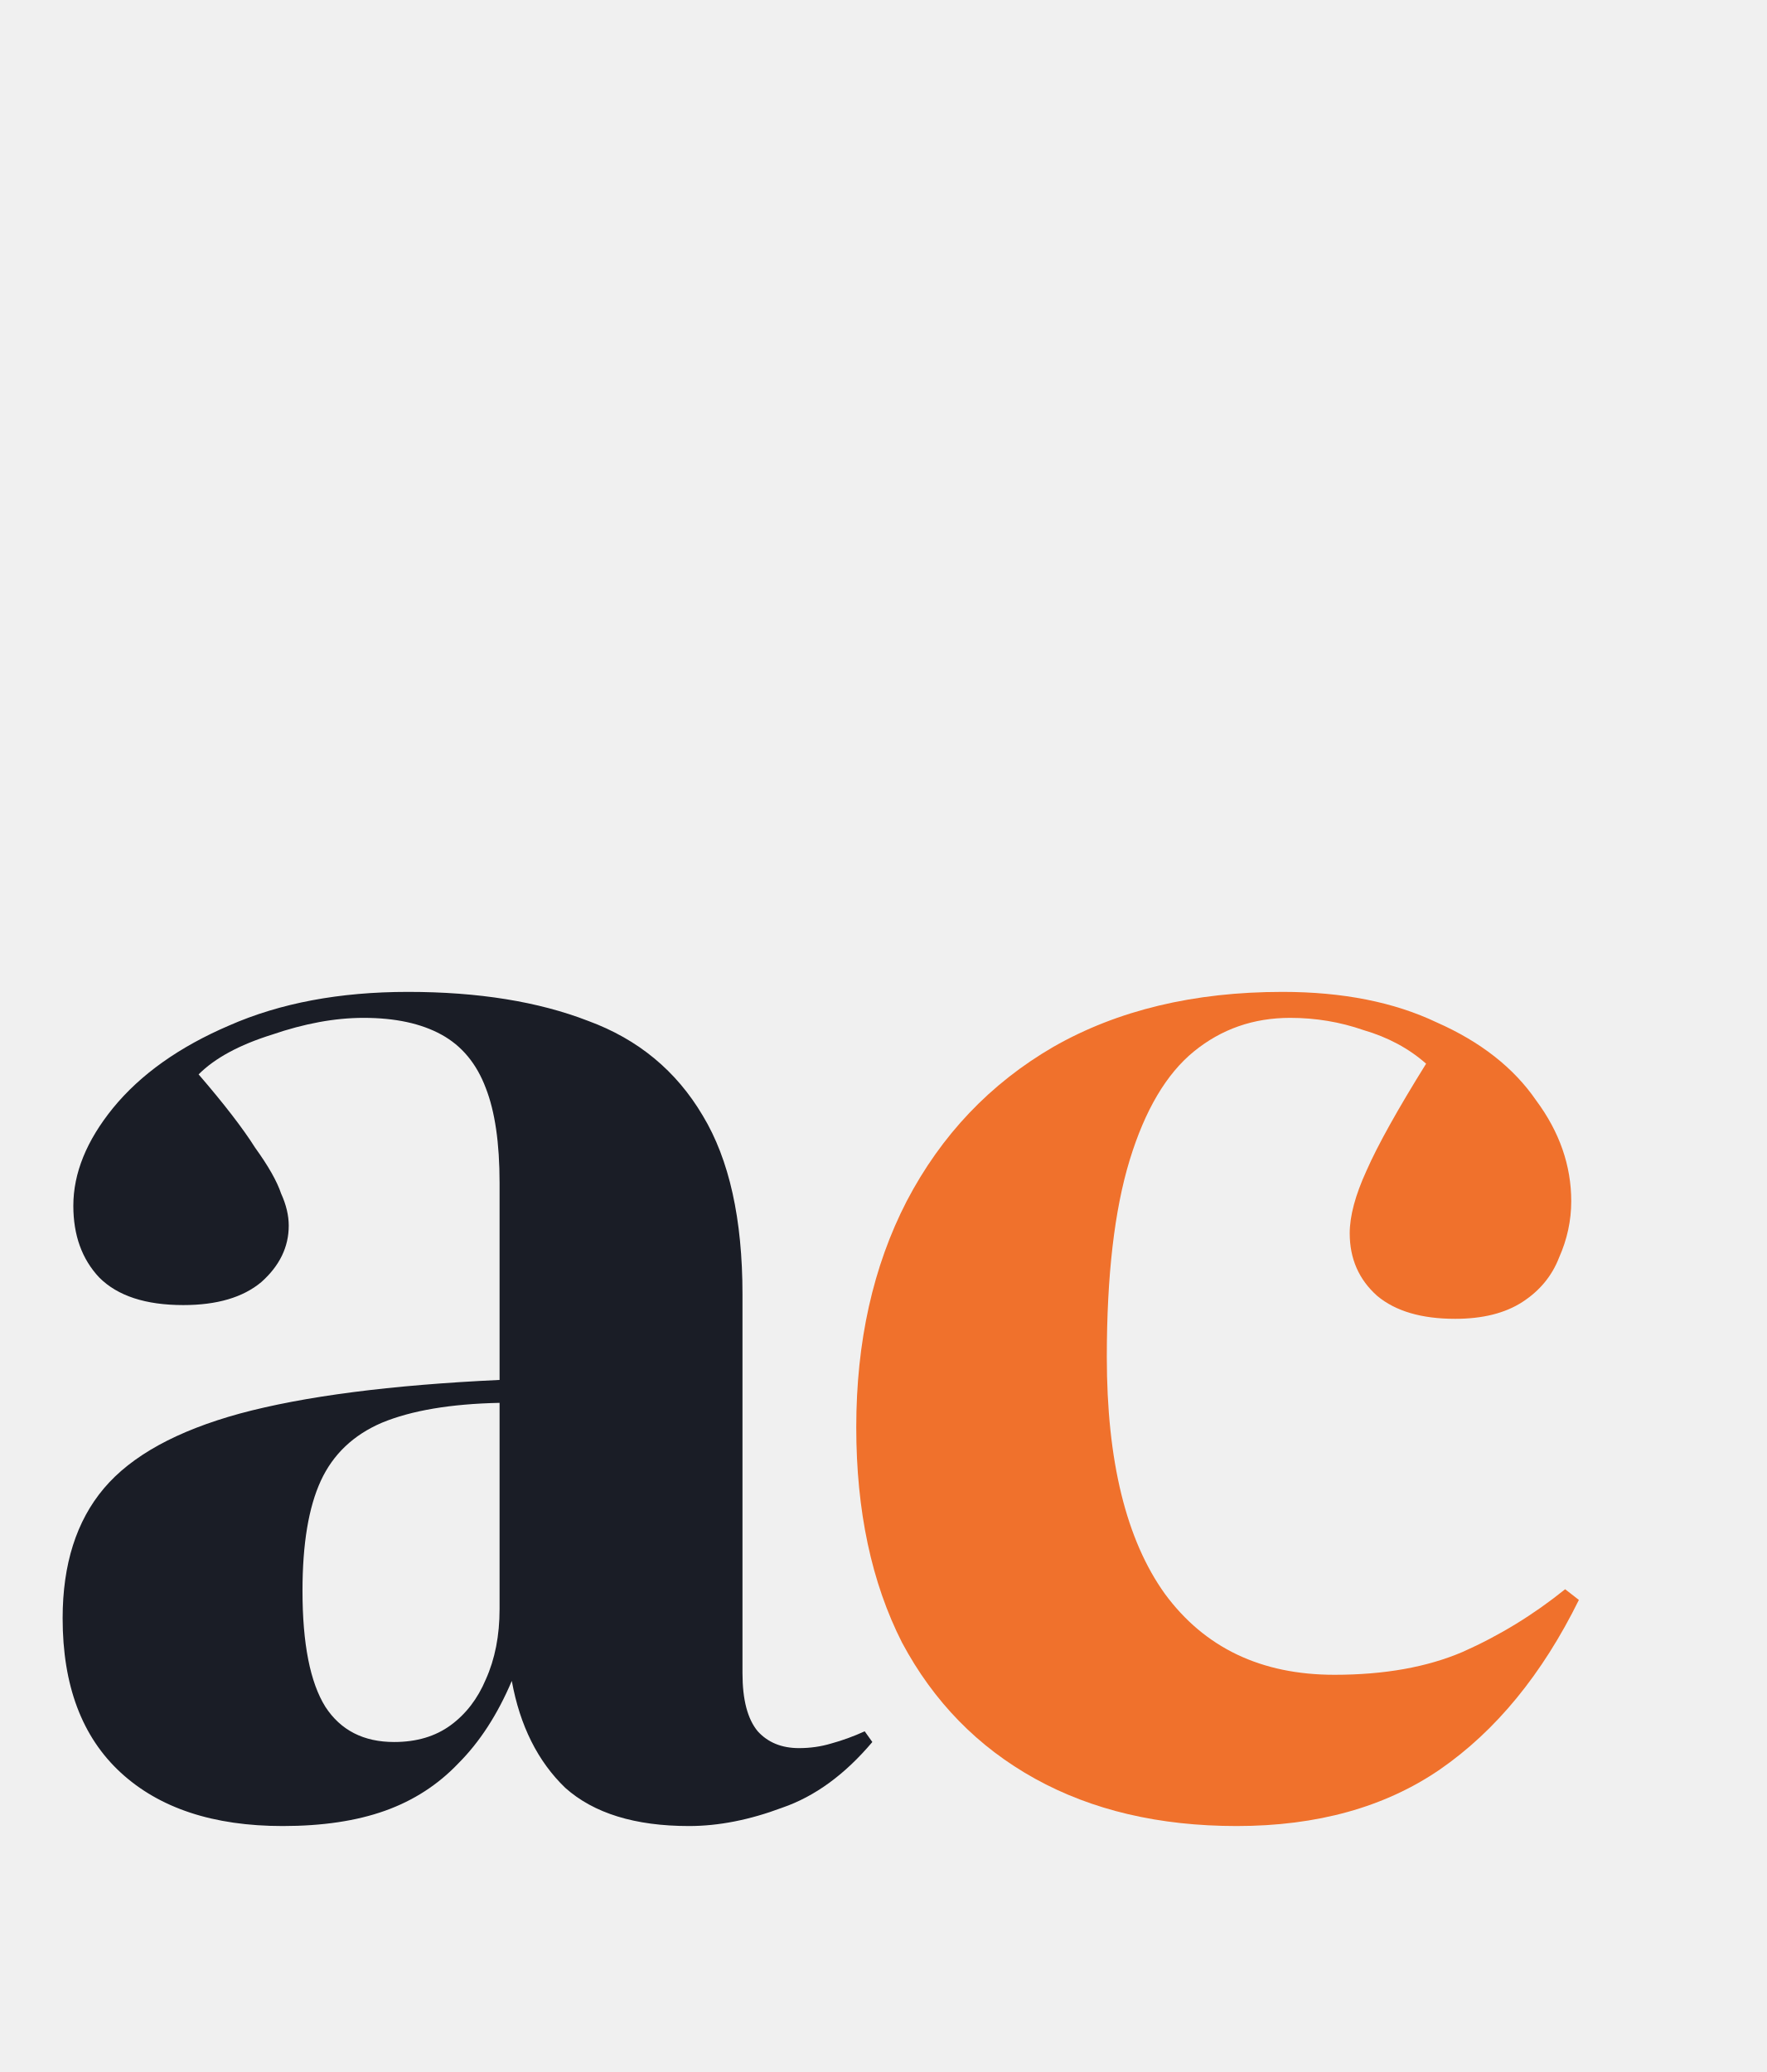
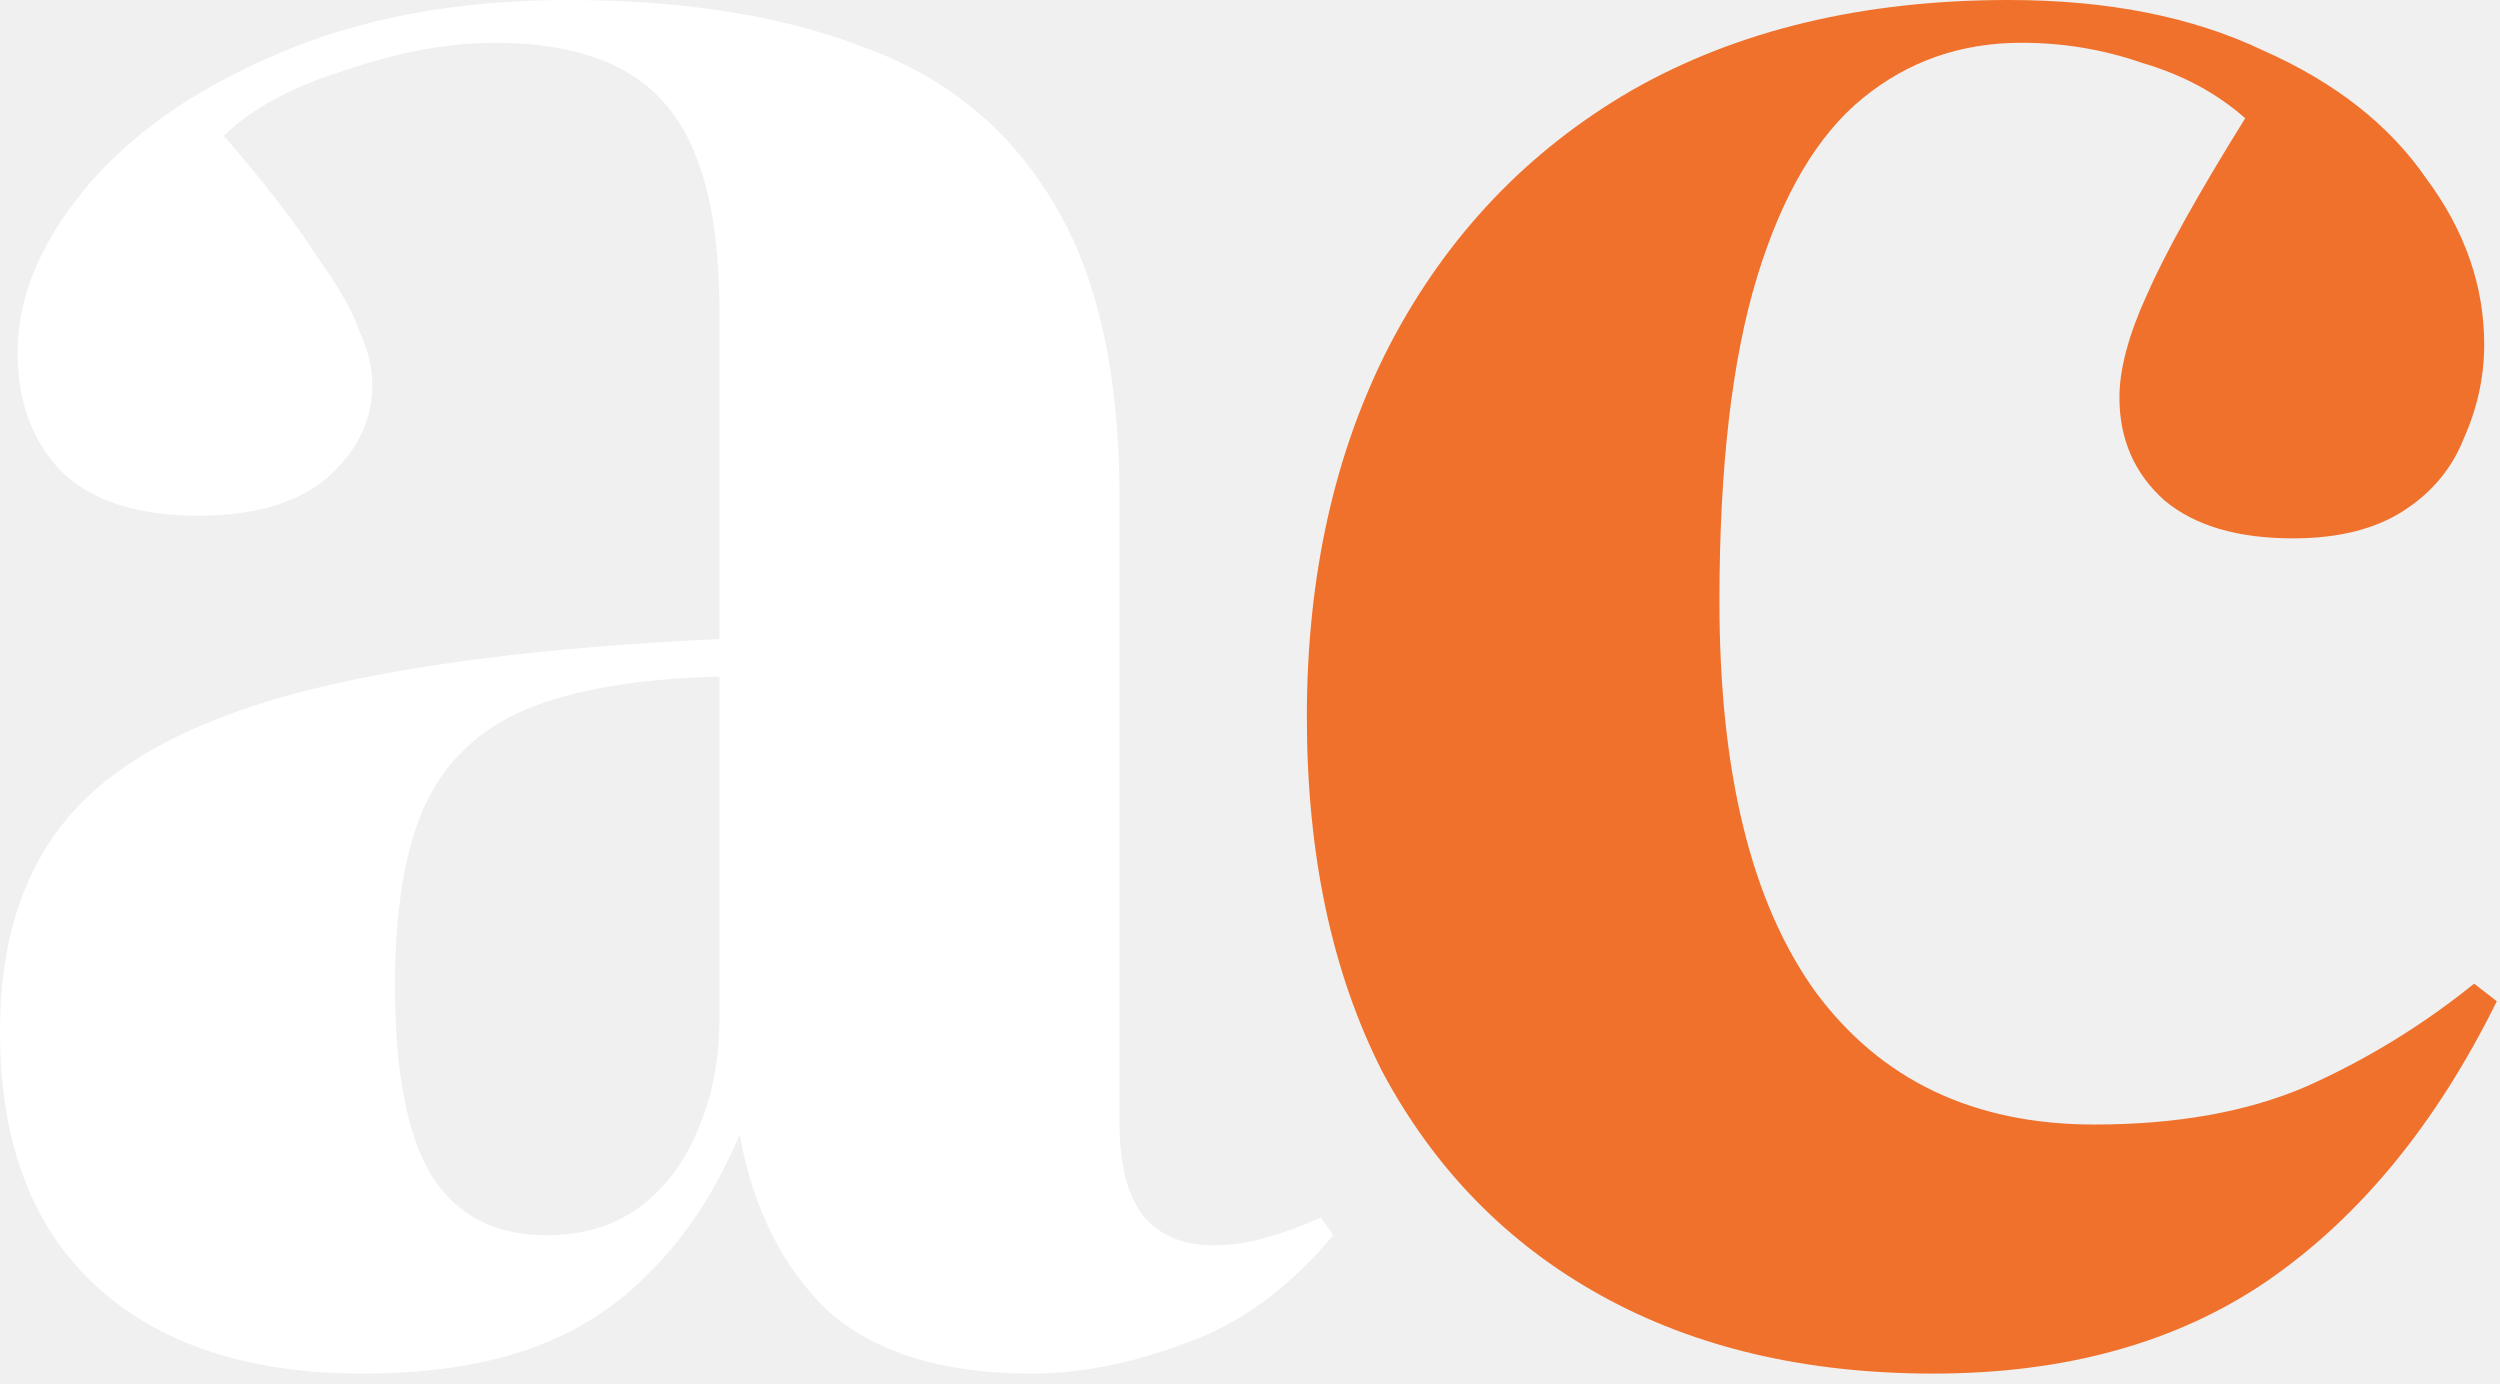
- <svg xmlns="http://www.w3.org/2000/svg" width="185" height="217" viewBox="0 0 185 217" fill="none">
-   <g clip-path="url(#clip0_5_17)">
-     <path d="M29.6 191.24C22.347 191.24 16.693 189.373 12.64 185.64C8.587 181.907 6.56 176.52 6.56 169.48C6.56 163.827 8 159.293 10.88 155.88C13.76 152.467 18.507 149.853 25.12 148.04C31.84 146.227 40.907 145.053 52.32 144.52V123.88C52.32 119.72 51.84 116.413 50.88 113.96C49.92 111.4 48.373 109.533 46.24 108.36C44.107 107.187 41.387 106.6 38.08 106.6C35.093 106.6 31.893 107.187 28.48 108.36C25.067 109.427 22.507 110.813 20.8 112.52C23.467 115.613 25.44 118.173 26.72 120.2C28.107 122.12 29.013 123.72 29.44 125C29.973 126.173 30.24 127.293 30.24 128.36C30.24 130.6 29.28 132.573 27.36 134.28C25.44 135.88 22.72 136.68 19.2 136.68C15.253 136.68 12.32 135.72 10.4 133.8C8.587 131.88 7.68 129.373 7.68 126.28C7.68 122.867 9.067 119.453 11.84 116.04C14.72 112.52 18.773 109.64 24 107.4C29.333 105.053 35.573 103.88 42.72 103.88C50.08 103.88 56.373 104.893 61.6 106.92C66.827 108.84 70.827 112.147 73.6 116.84C76.373 121.427 77.76 127.667 77.76 135.56V175.24C77.76 178.013 78.293 180.04 79.36 181.32C80.427 182.493 81.867 183.08 83.68 183.08C84.853 183.08 85.973 182.92 87.04 182.6C88.213 182.28 89.387 181.853 90.56 181.32L91.36 182.44C88.48 185.853 85.333 188.147 81.92 189.32C78.507 190.6 75.253 191.24 72.16 191.24C66.507 191.24 62.187 189.907 59.2 187.24C56.32 184.467 54.453 180.733 53.6 176.04C52.107 179.56 50.24 182.44 48 184.68C45.867 186.92 43.307 188.573 40.32 189.64C37.333 190.707 33.76 191.24 29.6 191.24ZM41.28 182.44C43.627 182.44 45.6 181.853 47.2 180.68C48.8 179.507 50.027 177.907 50.88 175.88C51.84 173.747 52.32 171.293 52.32 168.52V146.92C47.2 147.027 43.093 147.72 40 149C37.013 150.28 34.88 152.307 33.6 155.08C32.32 157.853 31.68 161.693 31.68 166.6C31.68 172.147 32.48 176.2 34.08 178.76C35.68 181.213 38.08 182.44 41.28 182.44Z" fill="#1A1D26" />
-     <path d="M129.516 191.24C121.41 191.24 114.37 189.587 108.396 186.28C102.423 182.973 97.783 178.227 94.476 172.04C91.276 165.747 89.676 158.227 89.676 149.48C89.676 140.52 91.436 132.627 94.956 125.8C98.583 118.867 103.703 113.48 110.316 109.64C117.036 105.8 125.036 103.88 134.316 103.88C140.61 103.88 145.996 104.947 150.476 107.08C155.063 109.107 158.53 111.827 160.876 115.24C163.33 118.547 164.556 122.067 164.556 125.8C164.556 127.827 164.13 129.8 163.276 131.72C162.53 133.64 161.25 135.187 159.436 136.36C157.623 137.533 155.276 138.12 152.396 138.12C148.876 138.12 146.156 137.32 144.236 135.72C142.316 134.013 141.356 131.827 141.356 129.16C141.356 127.347 141.943 125.16 143.116 122.6C144.29 119.933 146.37 116.2 149.356 111.4C147.543 109.8 145.356 108.627 142.796 107.88C140.343 107.027 137.783 106.6 135.116 106.6C131.276 106.6 127.916 107.773 125.036 110.12C122.156 112.467 119.916 116.253 118.316 121.48C116.716 126.707 115.916 133.587 115.916 142.12C115.916 153 117.943 161.267 121.996 166.92C126.156 172.573 132.076 175.4 139.756 175.4C144.983 175.4 149.463 174.6 153.196 173C157.036 171.293 160.61 169.107 163.916 166.44L165.356 167.56C161.516 175.347 156.663 181.267 150.796 185.32C145.036 189.267 137.943 191.24 129.516 191.24Z" fill="#F0712C" />
-   </g>
-   <defs>
-     <clipPath id="clip0_5_17">
-       <rect width="185" height="217" fill="white" />
-     </clipPath>
-   </defs>
+ <svg xmlns="http://www.w3.org/2000/svg" width="159" height="88" viewBox="0 0 159 88" fill="none">
+   <path d="M23.04 87.36C15.787 87.36 10.133 85.493 6.08 81.76C2.027 78.027 0 72.64 0 65.6C0 59.947 1.44 55.413 4.32 52C7.2 48.587 11.947 45.973 18.56 44.16C25.28 42.347 34.347 41.173 45.76 40.64V20C45.76 15.84 45.28 12.533 44.32 10.08C43.36 7.52 41.813 5.653 39.68 4.48C37.547 3.307 34.827 2.72 31.52 2.72C28.533 2.72 25.333 3.307 21.92 4.48C18.507 5.547 15.947 6.933 14.24 8.64C16.907 11.733 18.88 14.293 20.16 16.32C21.547 18.24 22.453 19.84 22.88 21.12C23.413 22.293 23.68 23.413 23.68 24.48C23.68 26.72 22.72 28.693 20.8 30.4C18.88 32 16.16 32.8 12.64 32.8C8.693 32.8 5.76 31.84 3.84 29.92C2.027 28 1.12 25.493 1.12 22.4C1.12 18.987 2.507 15.573 5.28 12.16C8.16 8.64 12.213 5.76 17.44 3.52C22.773 1.173 29.013 0 36.16 0C43.52 0 49.813 1.013 55.04 3.04C60.267 4.96 64.267 8.267 67.04 12.96C69.813 17.547 71.2 23.787 71.2 31.68V71.36C71.2 74.133 71.733 76.16 72.8 77.44C73.867 78.613 75.307 79.2 77.12 79.2C78.293 79.2 79.413 79.04 80.48 78.72C81.653 78.4 82.827 77.973 84 77.44L84.8 78.56C81.92 81.973 78.773 84.267 75.36 85.44C71.947 86.72 68.693 87.36 65.6 87.36C59.947 87.36 55.627 86.027 52.64 83.36C49.76 80.587 47.893 76.853 47.04 72.16C45.547 75.68 43.68 78.56 41.44 80.8C39.307 83.04 36.747 84.693 33.76 85.76C30.773 86.827 27.2 87.36 23.04 87.36ZM34.72 78.56C37.067 78.56 39.04 77.973 40.64 76.8C42.24 75.627 43.467 74.027 44.32 72C45.28 69.867 45.76 67.413 45.76 64.64V43.04C40.64 43.147 36.533 43.84 33.44 45.12C30.453 46.4 28.32 48.427 27.04 51.2C25.76 53.973 25.12 57.813 25.12 62.72C25.12 68.267 25.92 72.32 27.52 74.88C29.12 77.333 31.52 78.56 34.72 78.56Z" fill="white" />
+   <path d="M122.956 87.36C114.85 87.36 107.81 85.707 101.836 82.4C95.863 79.093 91.223 74.347 87.916 68.16C84.716 61.867 83.116 54.347 83.116 45.6C83.116 36.64 84.876 28.747 88.396 21.92C92.023 14.987 97.143 9.6 103.756 5.76C110.476 1.92 118.476 0 127.756 0C134.05 0 139.436 1.067 143.916 3.2C148.503 5.227 151.97 7.947 154.316 11.36C156.77 14.667 157.996 18.187 157.996 21.92C157.996 23.947 157.57 25.92 156.716 27.84C155.97 29.76 154.69 31.307 152.876 32.48C151.063 33.653 148.716 34.24 145.836 34.24C142.316 34.24 139.596 33.44 137.676 31.84C135.756 30.133 134.796 27.947 134.796 25.28C134.796 23.467 135.383 21.28 136.556 18.72C137.73 16.053 139.81 12.32 142.796 7.52C140.983 5.92 138.796 4.747 136.236 4C133.783 3.147 131.223 2.72 128.556 2.72C124.716 2.72 121.356 3.893 118.476 6.24C115.596 8.587 113.356 12.373 111.756 17.6C110.156 22.827 109.356 29.707 109.356 38.24C109.356 49.12 111.383 57.387 115.436 63.04C119.596 68.693 125.516 71.52 133.196 71.52C138.423 71.52 142.903 70.72 146.636 69.12C150.476 67.413 154.05 65.227 157.356 62.56L158.796 63.68C154.956 71.467 150.103 77.387 144.236 81.44C138.476 85.387 131.383 87.36 122.956 87.36Z" fill="#F0712C" />
</svg>
